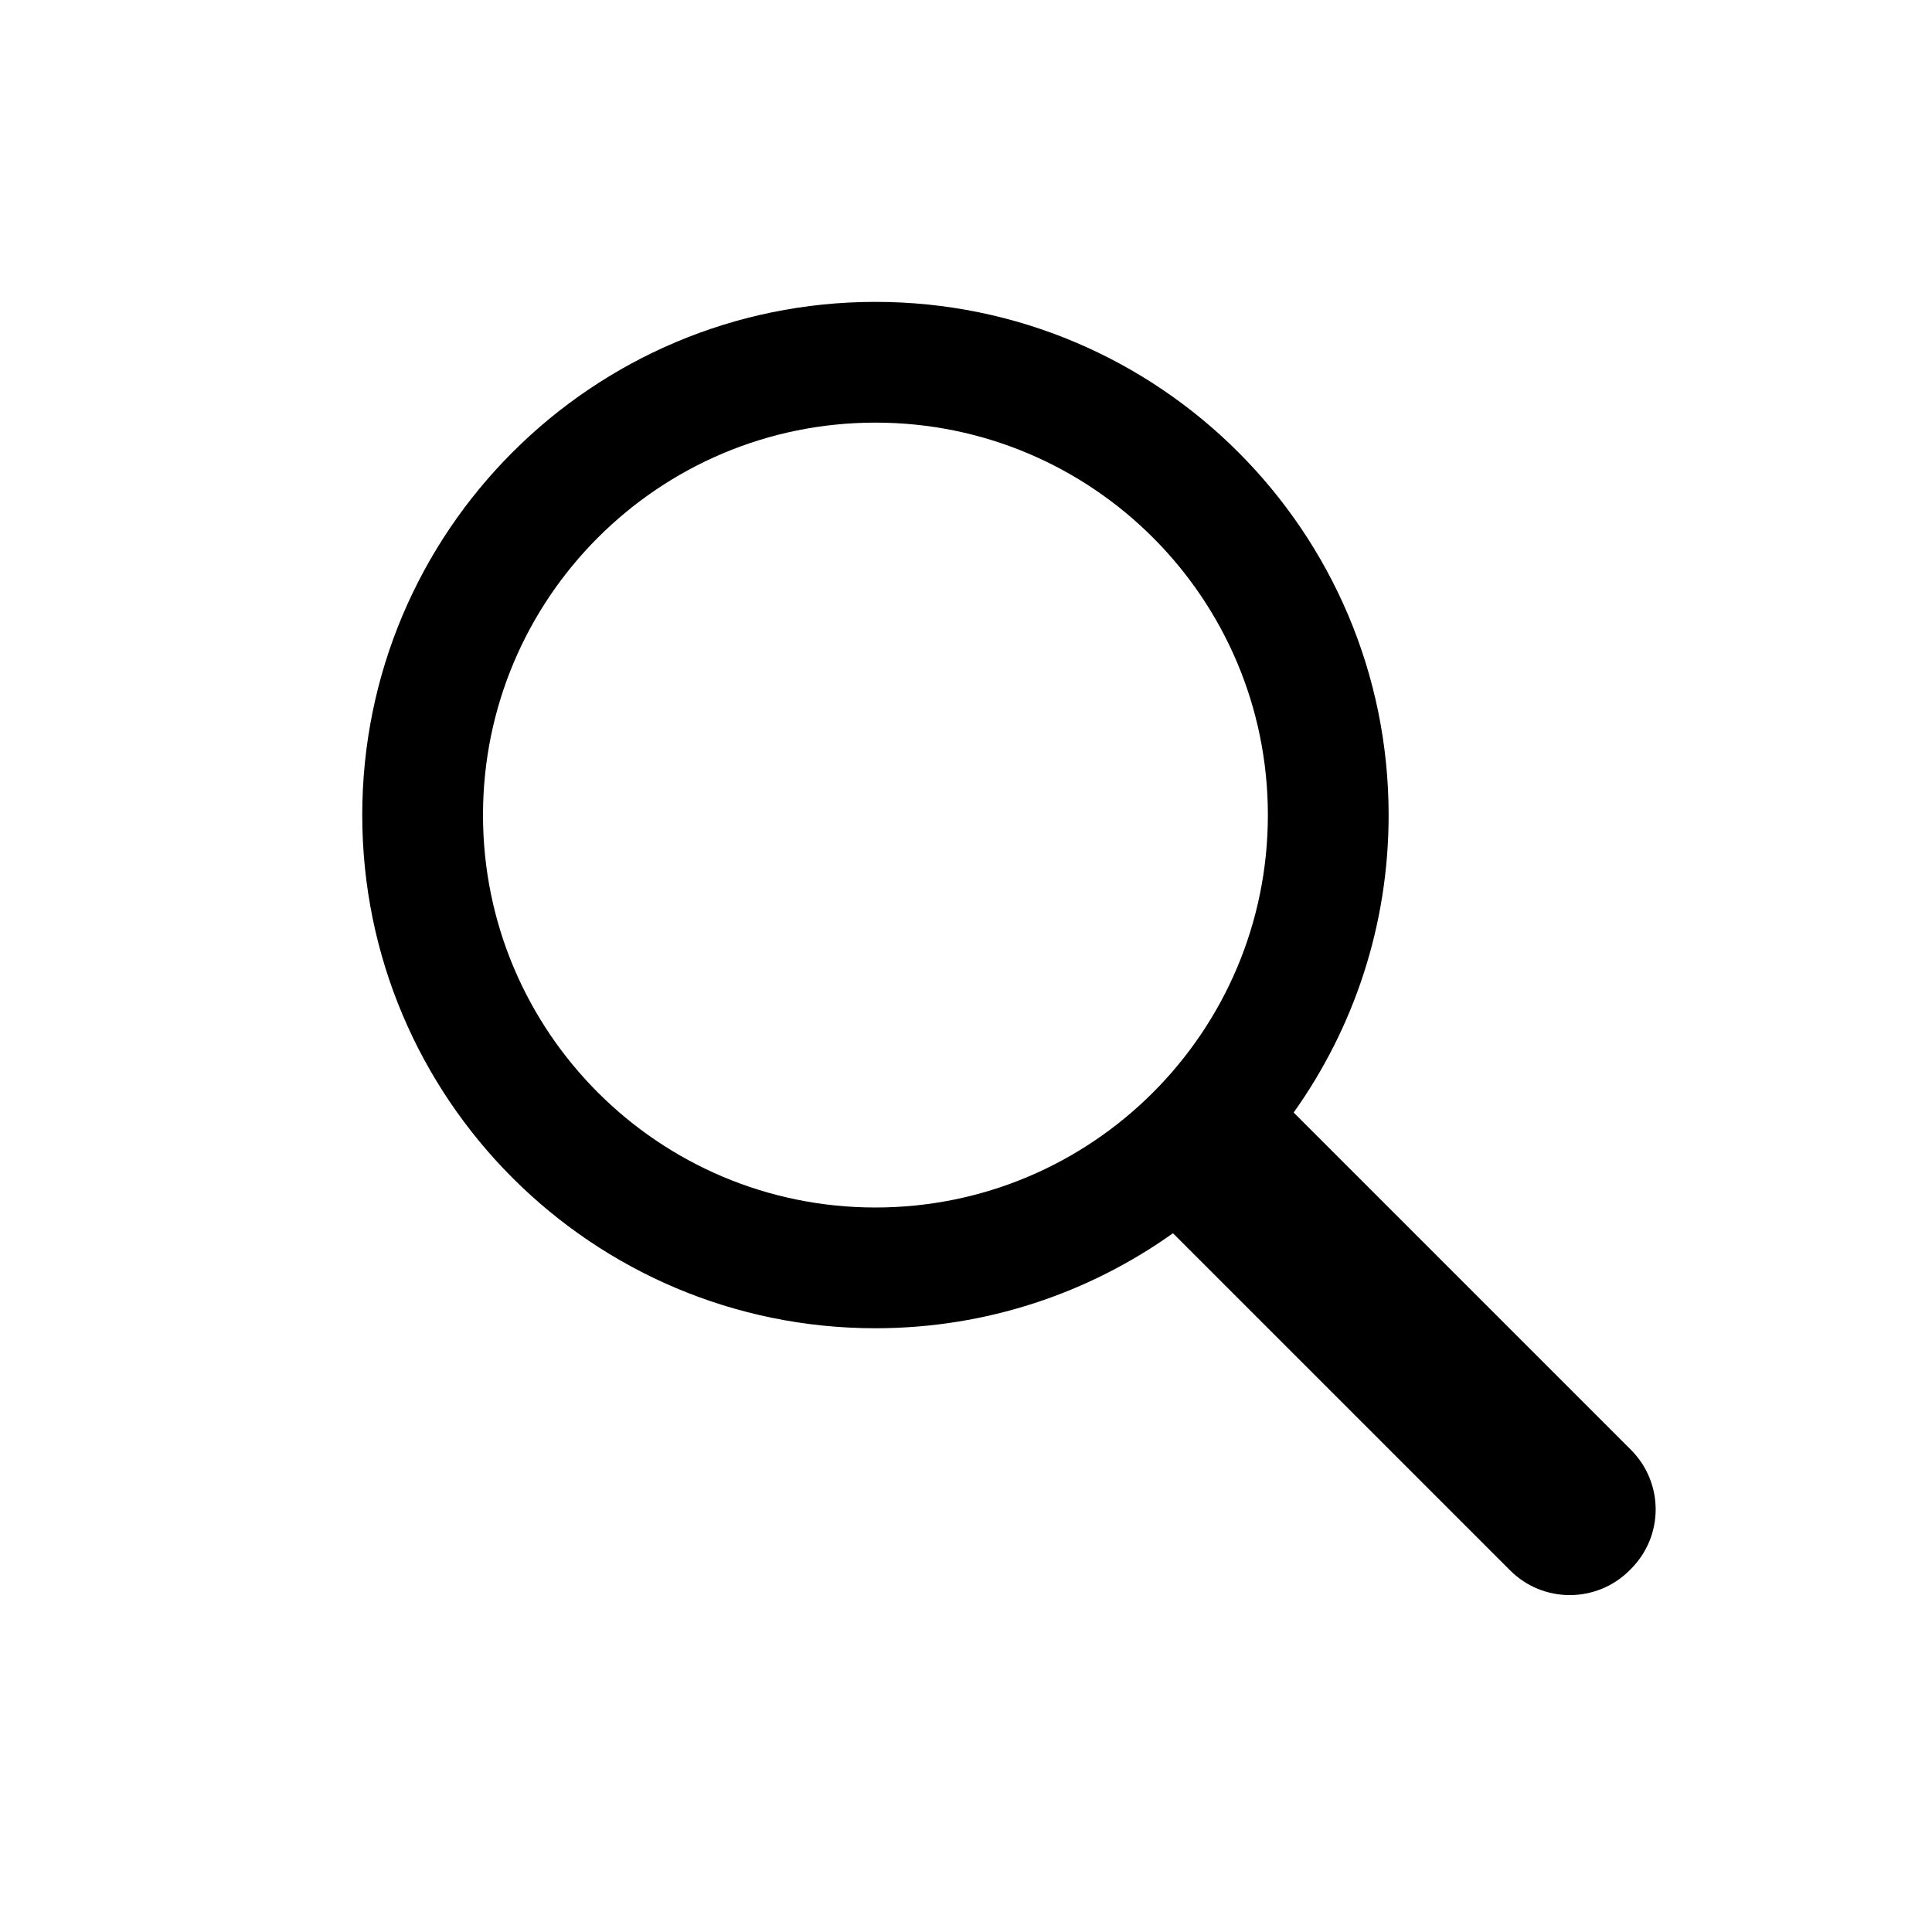
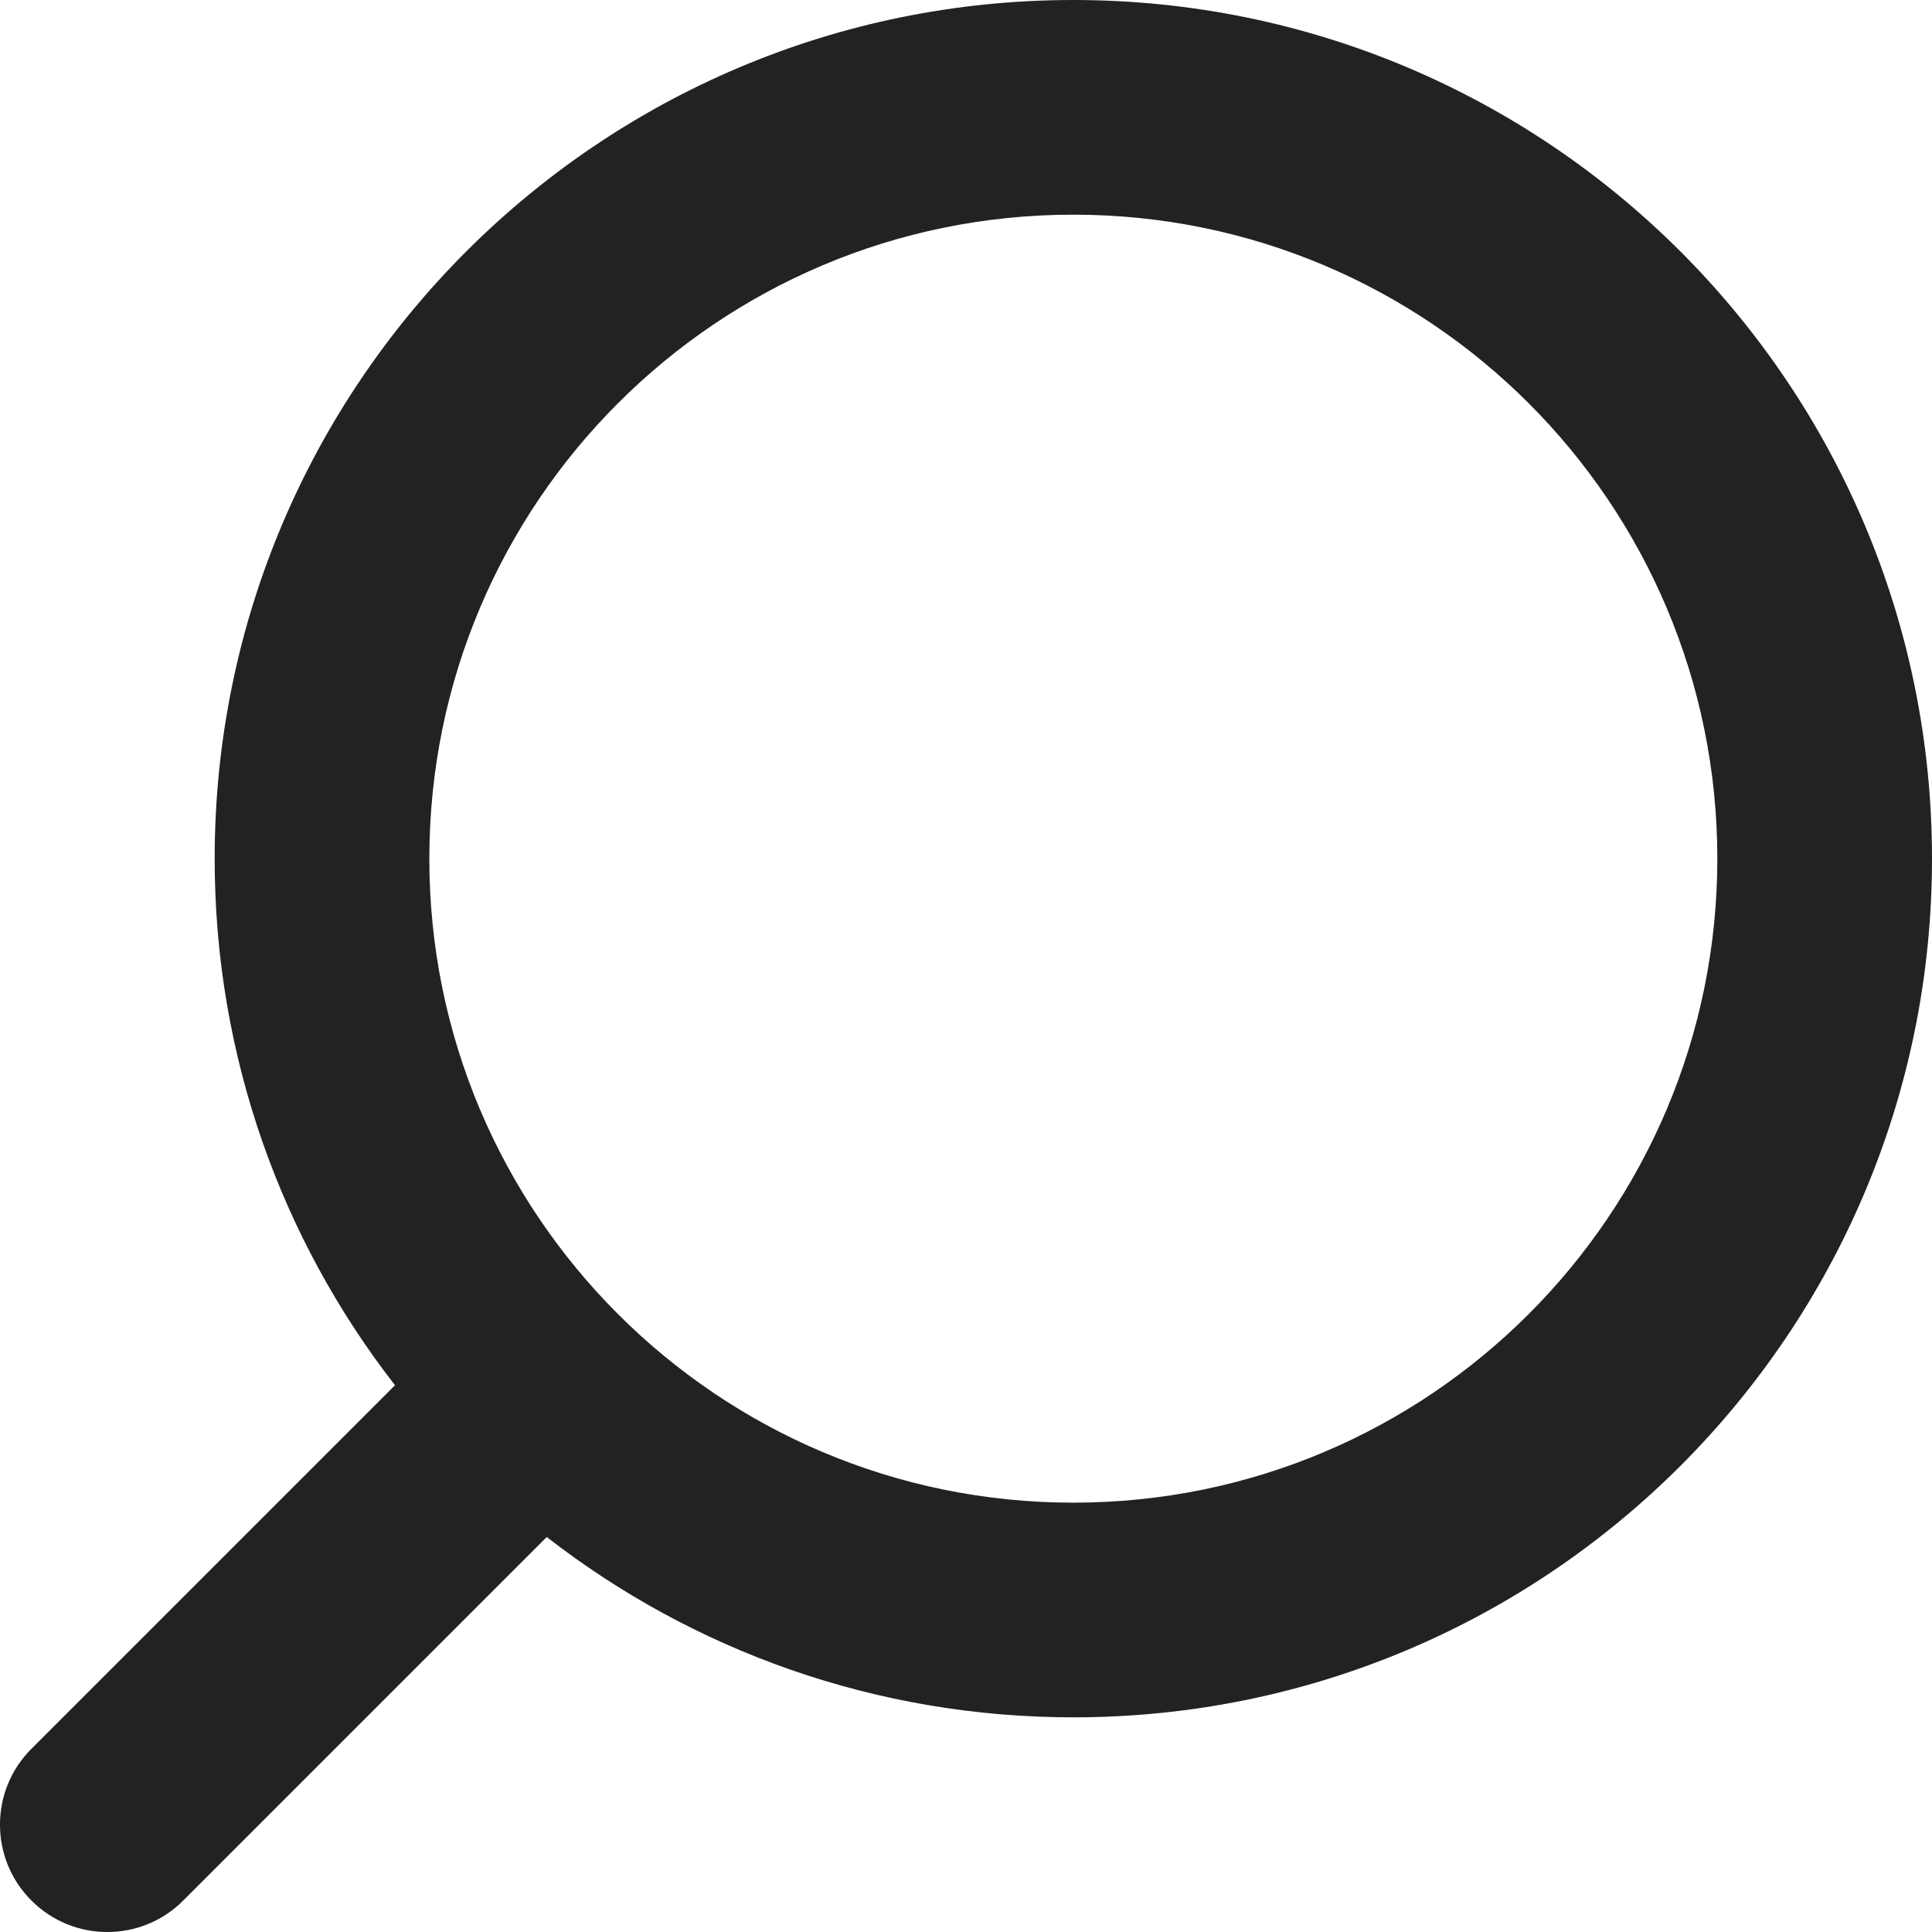
- <svg xmlns="http://www.w3.org/2000/svg" width="32" height="32" version="1.1" viewBox="0 0 32 32">
-   <path d="M19.427 20.427c-1.39 0.99-3.090 1.573-4.927 1.573-4.694 0-8.5-3.806-8.5-8.5s3.806-8.5 8.5-8.5c4.694 0 8.5 3.806 8.5 8.5 0 1.837-0.583 3.537-1.573 4.927l5.585 5.585c0.55 0.55 0.546 1.431-0 1.976l-0.023 0.023c-0.544 0.544-1.431 0.546-1.976 0l-5.585-5.585zM14.5 20c3.59 0 6.5-2.91 6.5-6.5s-2.91-6.5-6.5-6.5c-3.59 0-6.5 2.91-6.5 6.5s2.91 6.5 6.5 6.5v0z" />
+ <svg xmlns="http://www.w3.org/2000/svg" width="18" height="18" viewBox="0 0 18 18" fill="none">
+   <path fill-rule="evenodd" clip-rule="evenodd" d="M18 8C18 12.418 14.418 16 10 16C8.151 16 6.449 15.373 5.094 14.32L1.707 17.707C1.317 18.098 0.683 18.098 0.293 17.707C-0.098 17.317 -0.098 16.683 0.293 16.293L3.68 12.906C2.627 11.551 2 9.849 2 8C2 3.582 5.582 0 10 0C14.418 0 18 3.582 18 8ZM16 8C16 11.314 13.314 14 10 14C6.686 14 4 11.314 4 8C4 4.686 6.686 2 10 2C13.314 2 16 4.686 16 8Z" fill="#222222" />
</svg>
